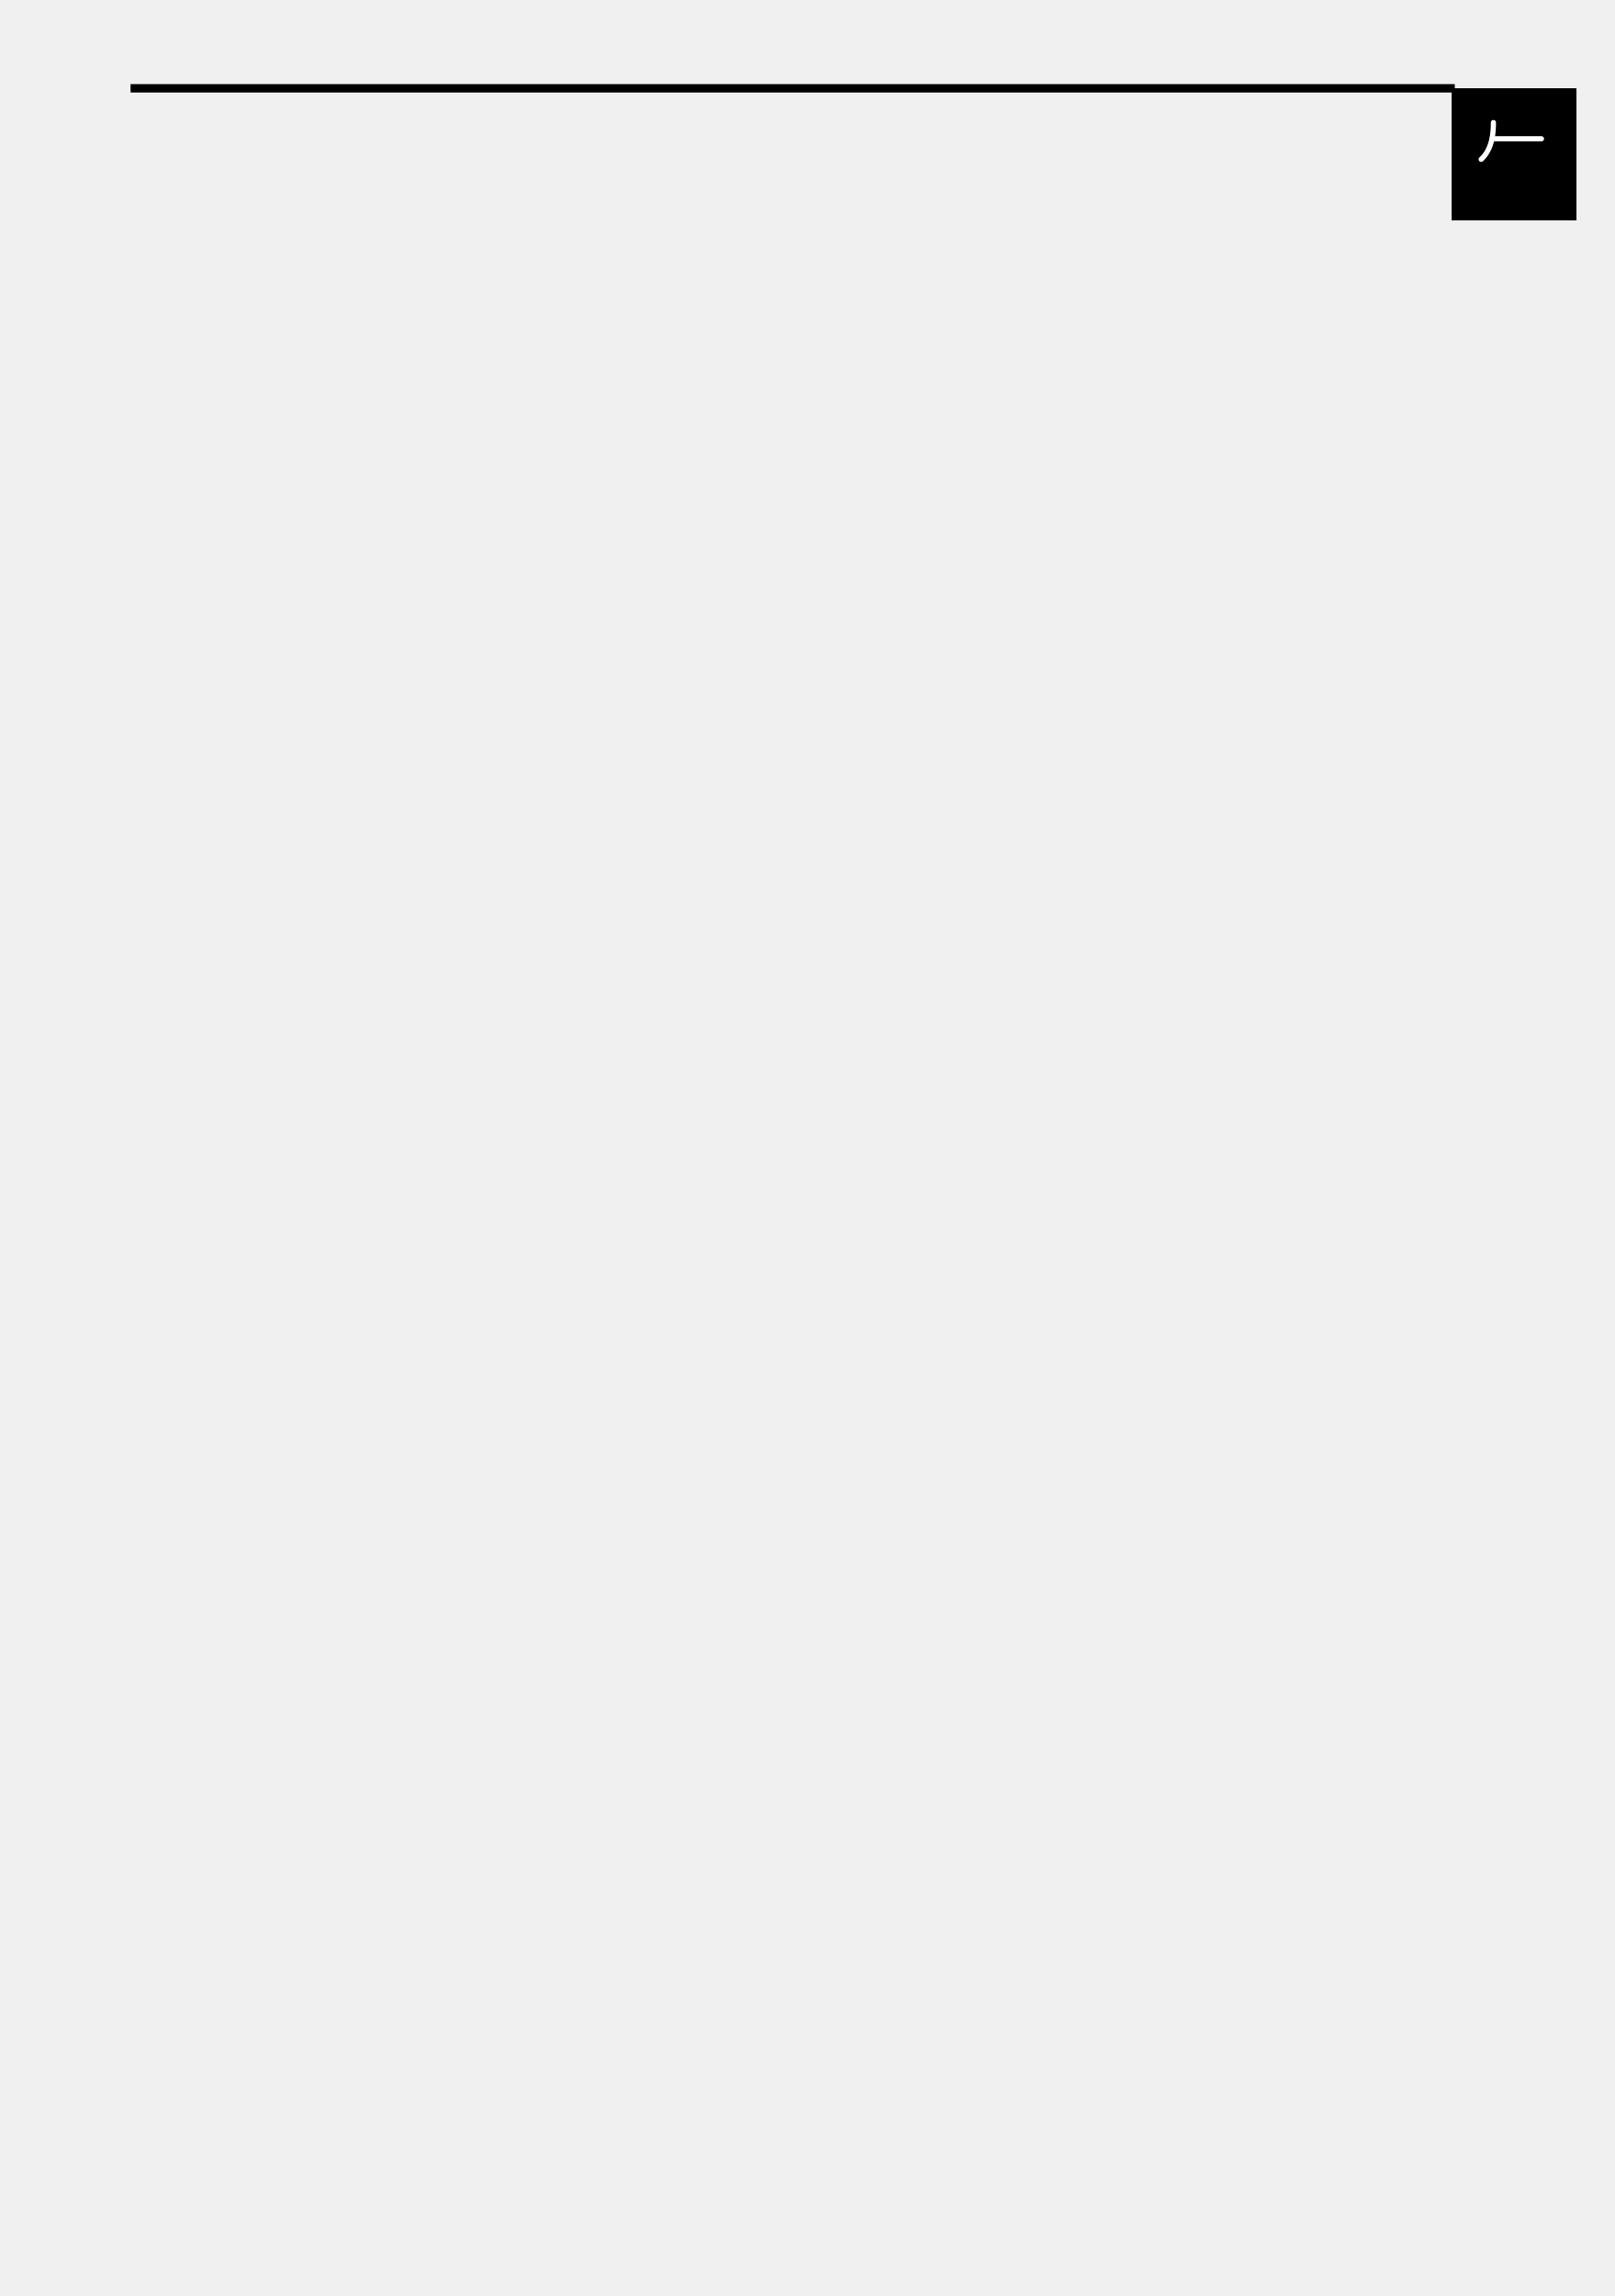
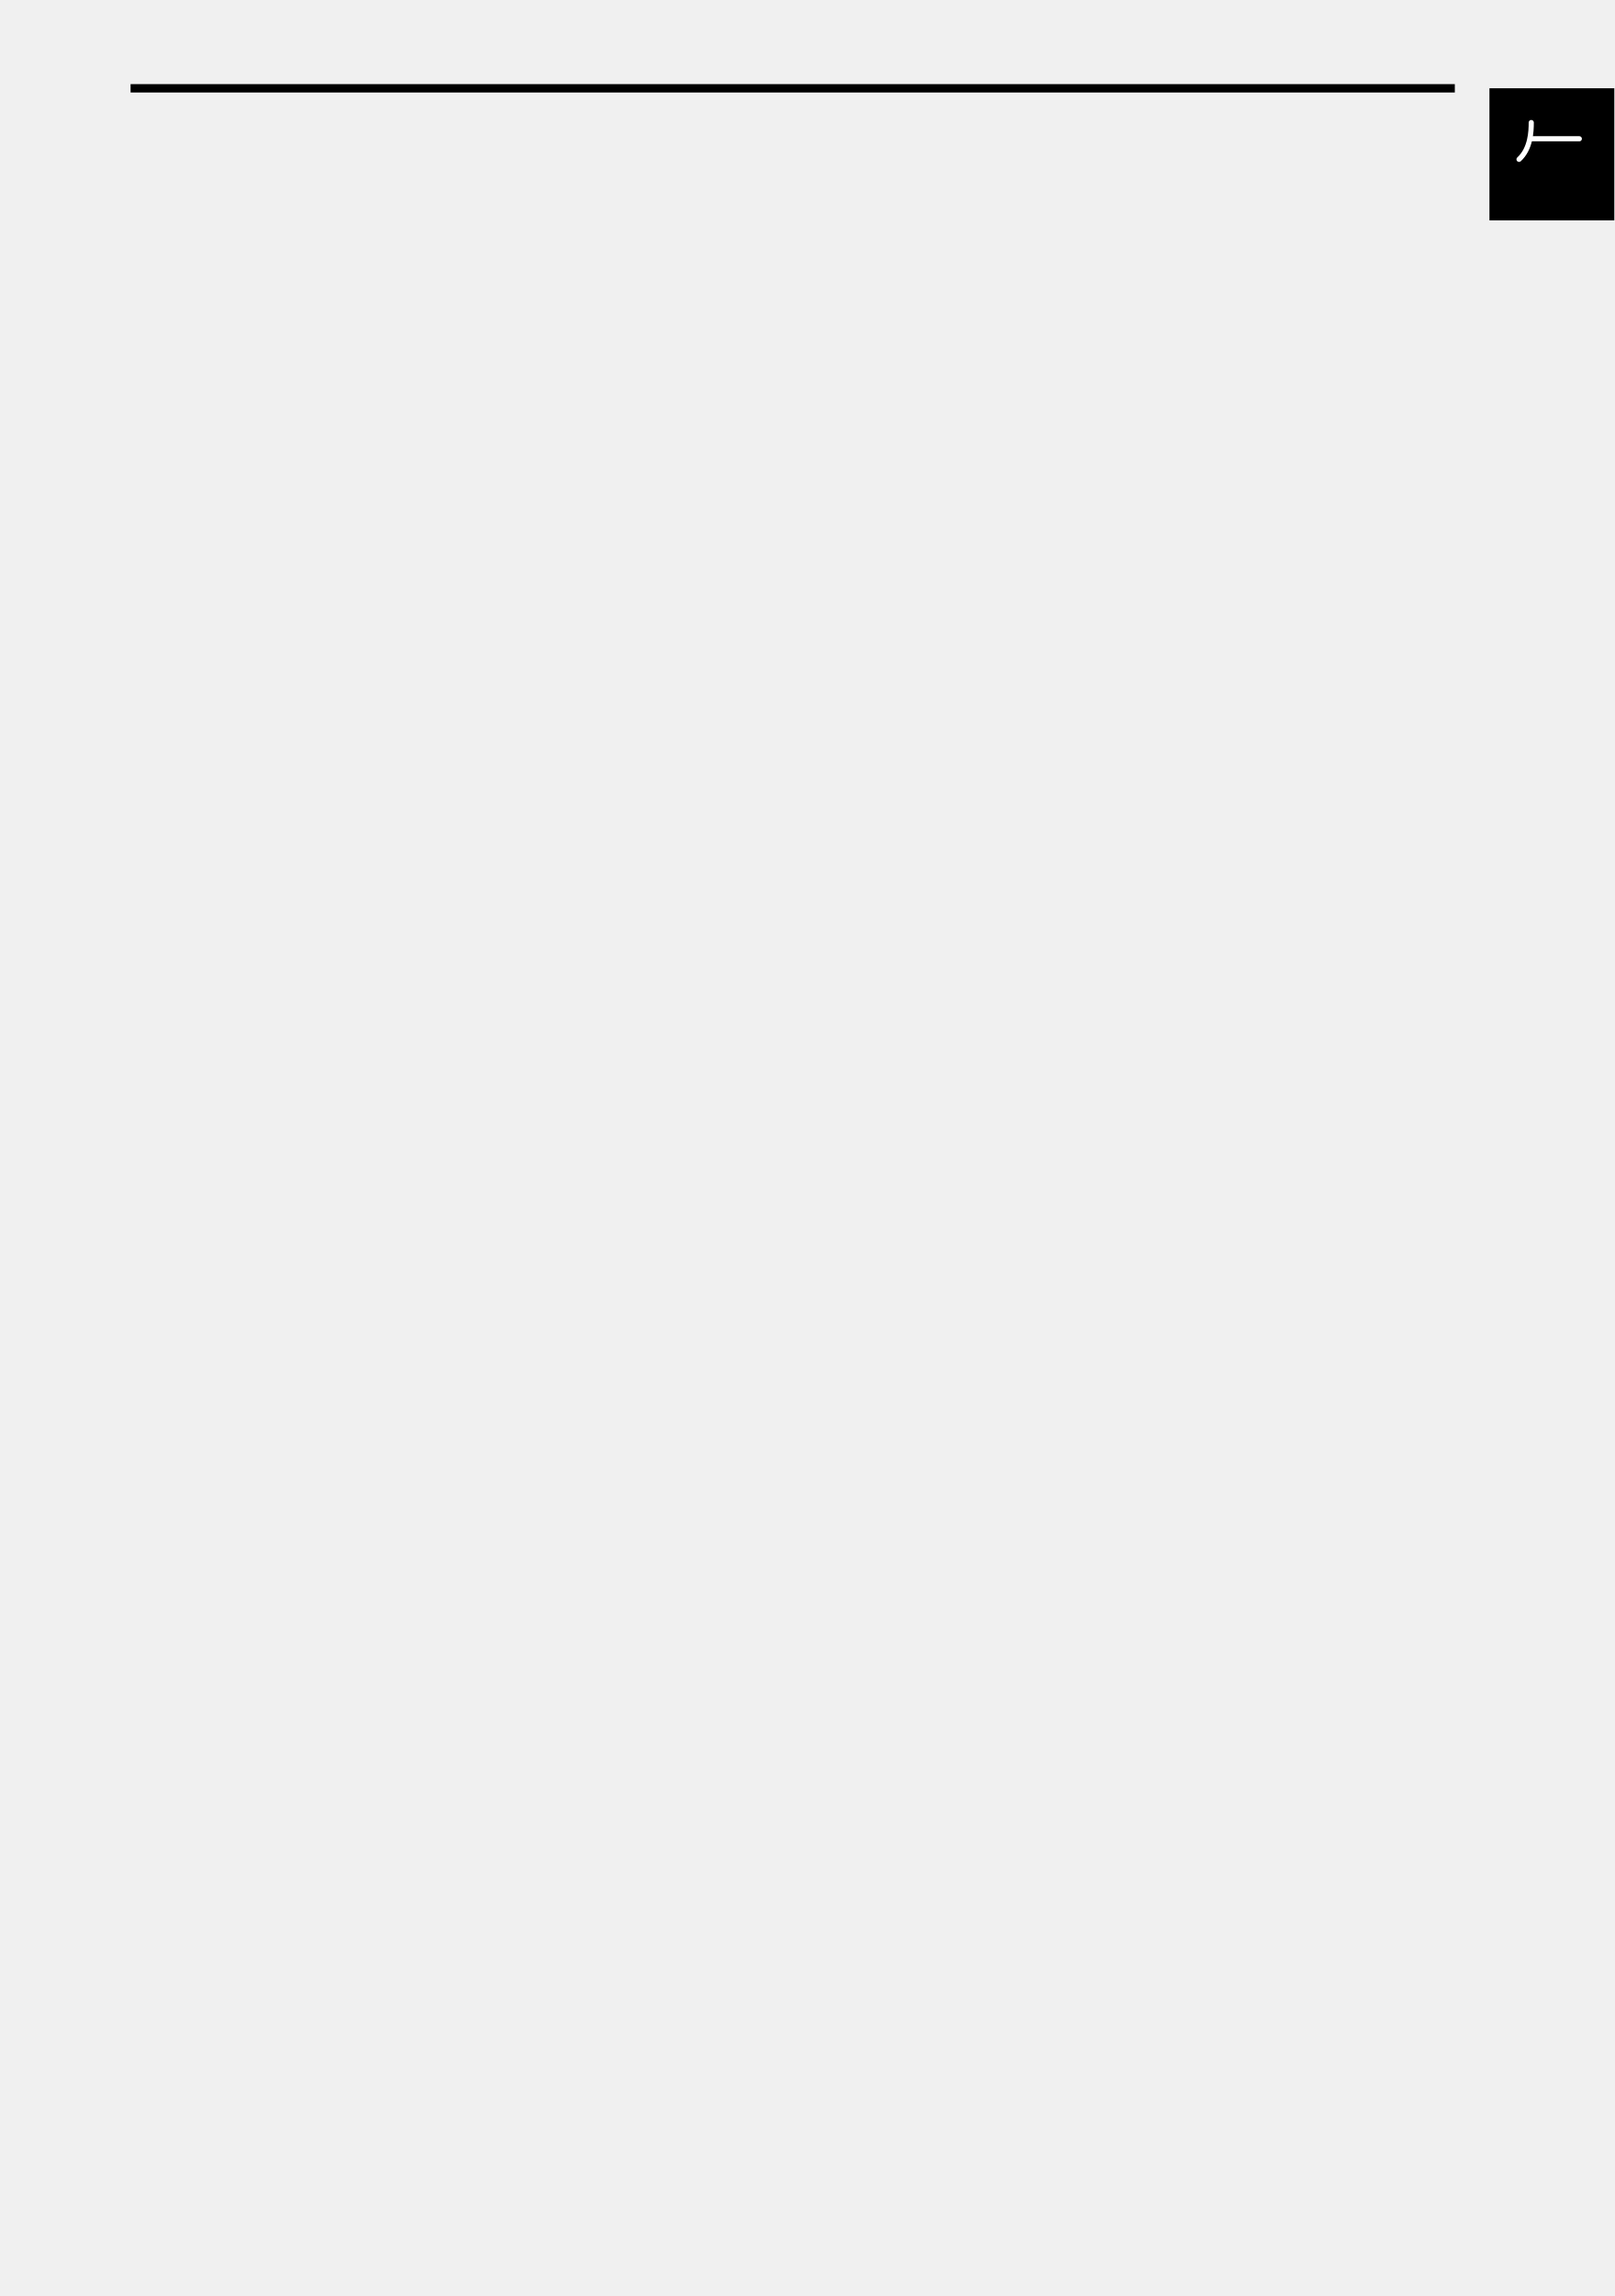
<svg xmlns="http://www.w3.org/2000/svg" width="128mm" height="182mm" viewBox="0 0 128 182" version="1.1" id="svg1" xml:space="preserve">
  <defs id="defs1">
    <rect x="49.134" y="37.797" width="198.425" height="32.181" id="rect18" />
    <rect x="49.134" y="37.797" width="198.425" height="32.181" id="rect82" />
    <rect x="49.134" y="37.797" width="211.863" height="46.298" id="rect86" />
    <rect x="49.134" y="37.797" width="196.885" height="53.582" id="rect90" />
    <rect x="49.134" y="37.797" width="196.009" height="18.719" id="rect105" />
    <rect x="49.134" y="37.797" width="198.425" height="32.181" id="rect109" />
    <rect x="49.134" y="37.797" width="198.425" height="32.181" id="rect116" />
    <rect x="49.134" y="37.797" width="198.425" height="32.181" id="rect117" />
    <rect x="49.134" y="37.797" width="165.288" height="29.419" id="rect118" />
    <rect x="49.134" y="37.797" width="198.425" height="32.181" id="rect121" />
    <rect x="49.134" y="37.797" width="165.288" height="29.419" id="rect124" />
    <rect x="49.134" y="37.797" width="164.293" height="67.983" id="rect132" />
    <rect x="49.134" y="37.797" width="196.885" height="53.582" id="rect145" />
    <rect x="49.134" y="37.797" width="164.293" height="67.983" id="rect146" />
    <rect x="49.134" y="37.797" width="198.425" height="32.181" id="rect190" />
    <rect x="49.134" y="37.797" width="198.425" height="32.181" id="rect191" />
    <rect x="49.134" y="37.797" width="211.863" height="46.298" id="rect192" />
    <rect x="49.134" y="37.797" width="196.885" height="53.582" id="rect193" />
    <rect x="49.134" y="37.797" width="196.009" height="18.719" id="rect194" />
    <rect x="49.134" y="37.797" width="198.425" height="32.181" id="rect195" />
    <rect x="49.134" y="37.797" width="198.425" height="32.181" id="rect196" />
    <rect x="49.134" y="37.797" width="198.425" height="32.181" id="rect197" />
    <rect x="49.134" y="37.797" width="165.288" height="29.419" id="rect198" />
    <rect x="49.134" y="37.797" width="198.425" height="32.181" id="rect199" />
    <rect x="49.134" y="37.797" width="165.288" height="29.419" id="rect200" />
    <rect x="49.134" y="37.797" width="164.293" height="67.983" id="rect201" />
    <rect x="49.134" y="37.797" width="198.425" height="32.181" id="rect277" />
    <rect x="49.134" y="37.797" width="198.425" height="32.181" id="rect278" />
    <rect x="49.134" y="37.797" width="211.863" height="46.298" id="rect279" />
    <rect x="49.134" y="37.797" width="196.885" height="53.582" id="rect280" />
    <rect x="49.134" y="37.797" width="196.009" height="18.719" id="rect281" />
    <rect x="49.134" y="37.797" width="198.425" height="32.181" id="rect282" />
    <rect x="49.134" y="37.797" width="198.425" height="32.181" id="rect283" />
    <rect x="49.134" y="37.797" width="198.425" height="32.181" id="rect284" />
    <rect x="49.134" y="37.797" width="165.288" height="29.419" id="rect285" />
    <rect x="49.134" y="37.797" width="198.425" height="32.181" id="rect286" />
    <rect x="49.134" y="37.797" width="165.288" height="29.419" id="rect287" />
    <rect x="49.134" y="37.797" width="164.293" height="67.983" id="rect288" />
    <rect x="49.134" y="37.797" width="196.885" height="53.582" id="rect289" />
    <rect x="49.134" y="37.797" width="164.293" height="67.983" id="rect290" />
    <rect x="49.134" y="37.797" width="198.425" height="32.181" id="rect291" />
    <rect x="49.134" y="37.797" width="198.425" height="32.181" id="rect292" />
    <rect x="49.134" y="37.797" width="211.863" height="46.298" id="rect293" />
    <rect x="49.134" y="37.797" width="196.885" height="53.582" id="rect294" />
    <rect x="49.134" y="37.797" width="196.009" height="18.719" id="rect295" />
    <rect x="49.134" y="37.797" width="198.425" height="32.181" id="rect296" />
    <rect x="49.134" y="37.797" width="198.425" height="32.181" id="rect297" />
    <rect x="49.134" y="37.797" width="198.425" height="32.181" id="rect298" />
    <rect x="49.134" y="37.797" width="165.288" height="29.419" id="rect299" />
    <rect x="49.134" y="37.797" width="198.425" height="32.181" id="rect300" />
    <rect x="49.134" y="37.797" width="165.288" height="29.419" id="rect301" />
    <rect x="49.134" y="37.797" width="164.293" height="67.983" id="rect302" />
  </defs>
  <path style="fill:#000000;stroke:#000000;stroke-width:0.663;stroke-opacity:1;paint-order:fill markers stroke" d="M 10.354,7 H 115.354" id="path16" />
-   <rect style="fill:#000000;stroke:none;stroke-width:0.2;stroke-opacity:1;paint-order:fill markers stroke" id="rect1" width="9.9" height="10.47" x="115.1" y="6.997" />
-   <rect style="fill:#000000;fill-opacity:1;stroke:none;stroke-width:0.163" id="rect1-4" width="7.198" height="7.198" x="116.451" y="8.533" ry="0" />
-   <path style="fill:#000000;fill-opacity:1;stroke:#ffffff;stroke-width:0.408;stroke-linecap:round;stroke-linejoin:round;stroke-dasharray:none;stroke-opacity:1" d="m 118.362,11 h 3.863" id="path2909" />
-   <path style="fill:none;fill-opacity:1;stroke:#ffffff;stroke-width:0.408;stroke-linecap:round;stroke-linejoin:round;stroke-dasharray:none;stroke-opacity:1" d="m 118.414,9.716 c 0,0.706 -0.051,2.069 -0.969,2.914" id="path2921" />
+   <rect style="fill:#000000;stroke:none;stroke-width:0.2;stroke-opacity:1;paint-order:fill markers stroke" id="rect1" width="9.9" height="10.47" x="118.1" y="6.997" />
+   <rect style="fill:#000000;fill-opacity:1;stroke:none;stroke-width:0.163" id="rect1-4" width="7.198" height="7.198" x="119.451" y="8.533" ry="0" />
+   <path style="fill:#000000;fill-opacity:1;stroke:#ffffff;stroke-width:0.408;stroke-linecap:round;stroke-linejoin:round;stroke-dasharray:none;stroke-opacity:1" d="m 121.362,11 h 3.863" id="path2909" />
+   <path style="fill:none;fill-opacity:1;stroke:#ffffff;stroke-width:0.408;stroke-linecap:round;stroke-linejoin:round;stroke-dasharray:none;stroke-opacity:1" d="m 121.415,9.716 c 0,0.706 -0.051,2.069 -0.969,2.914" id="path2921" />
</svg>
